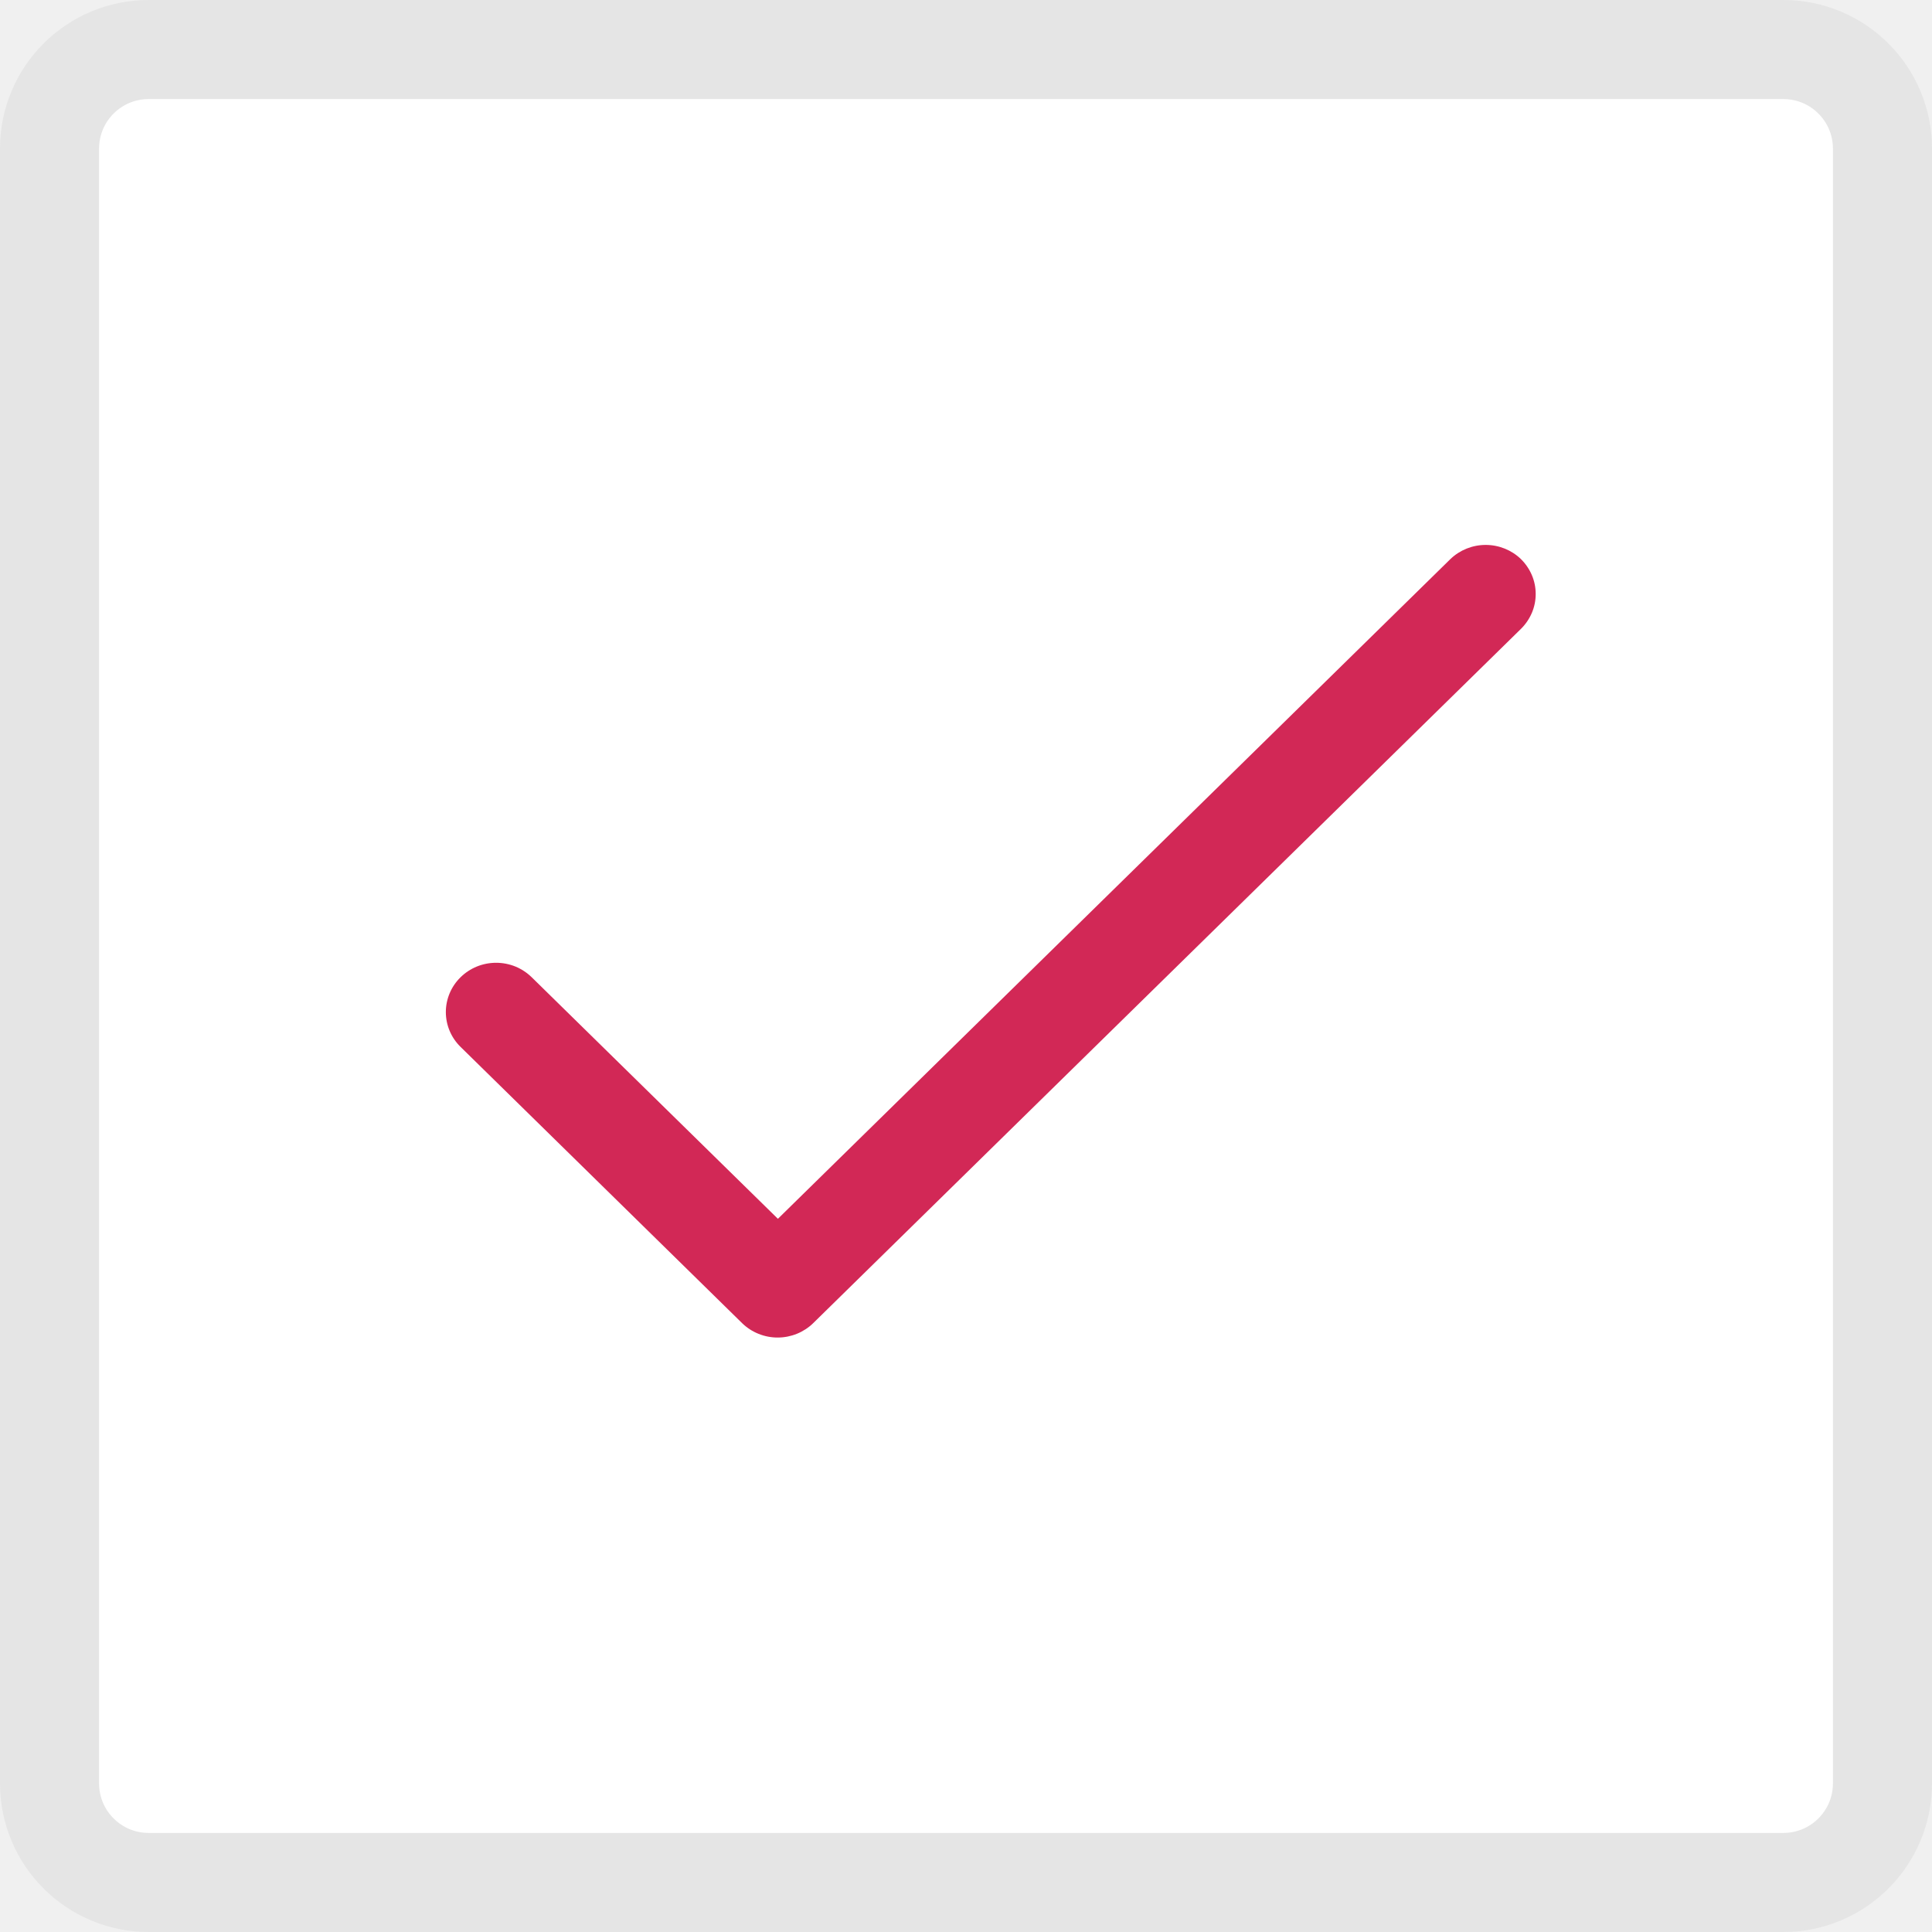
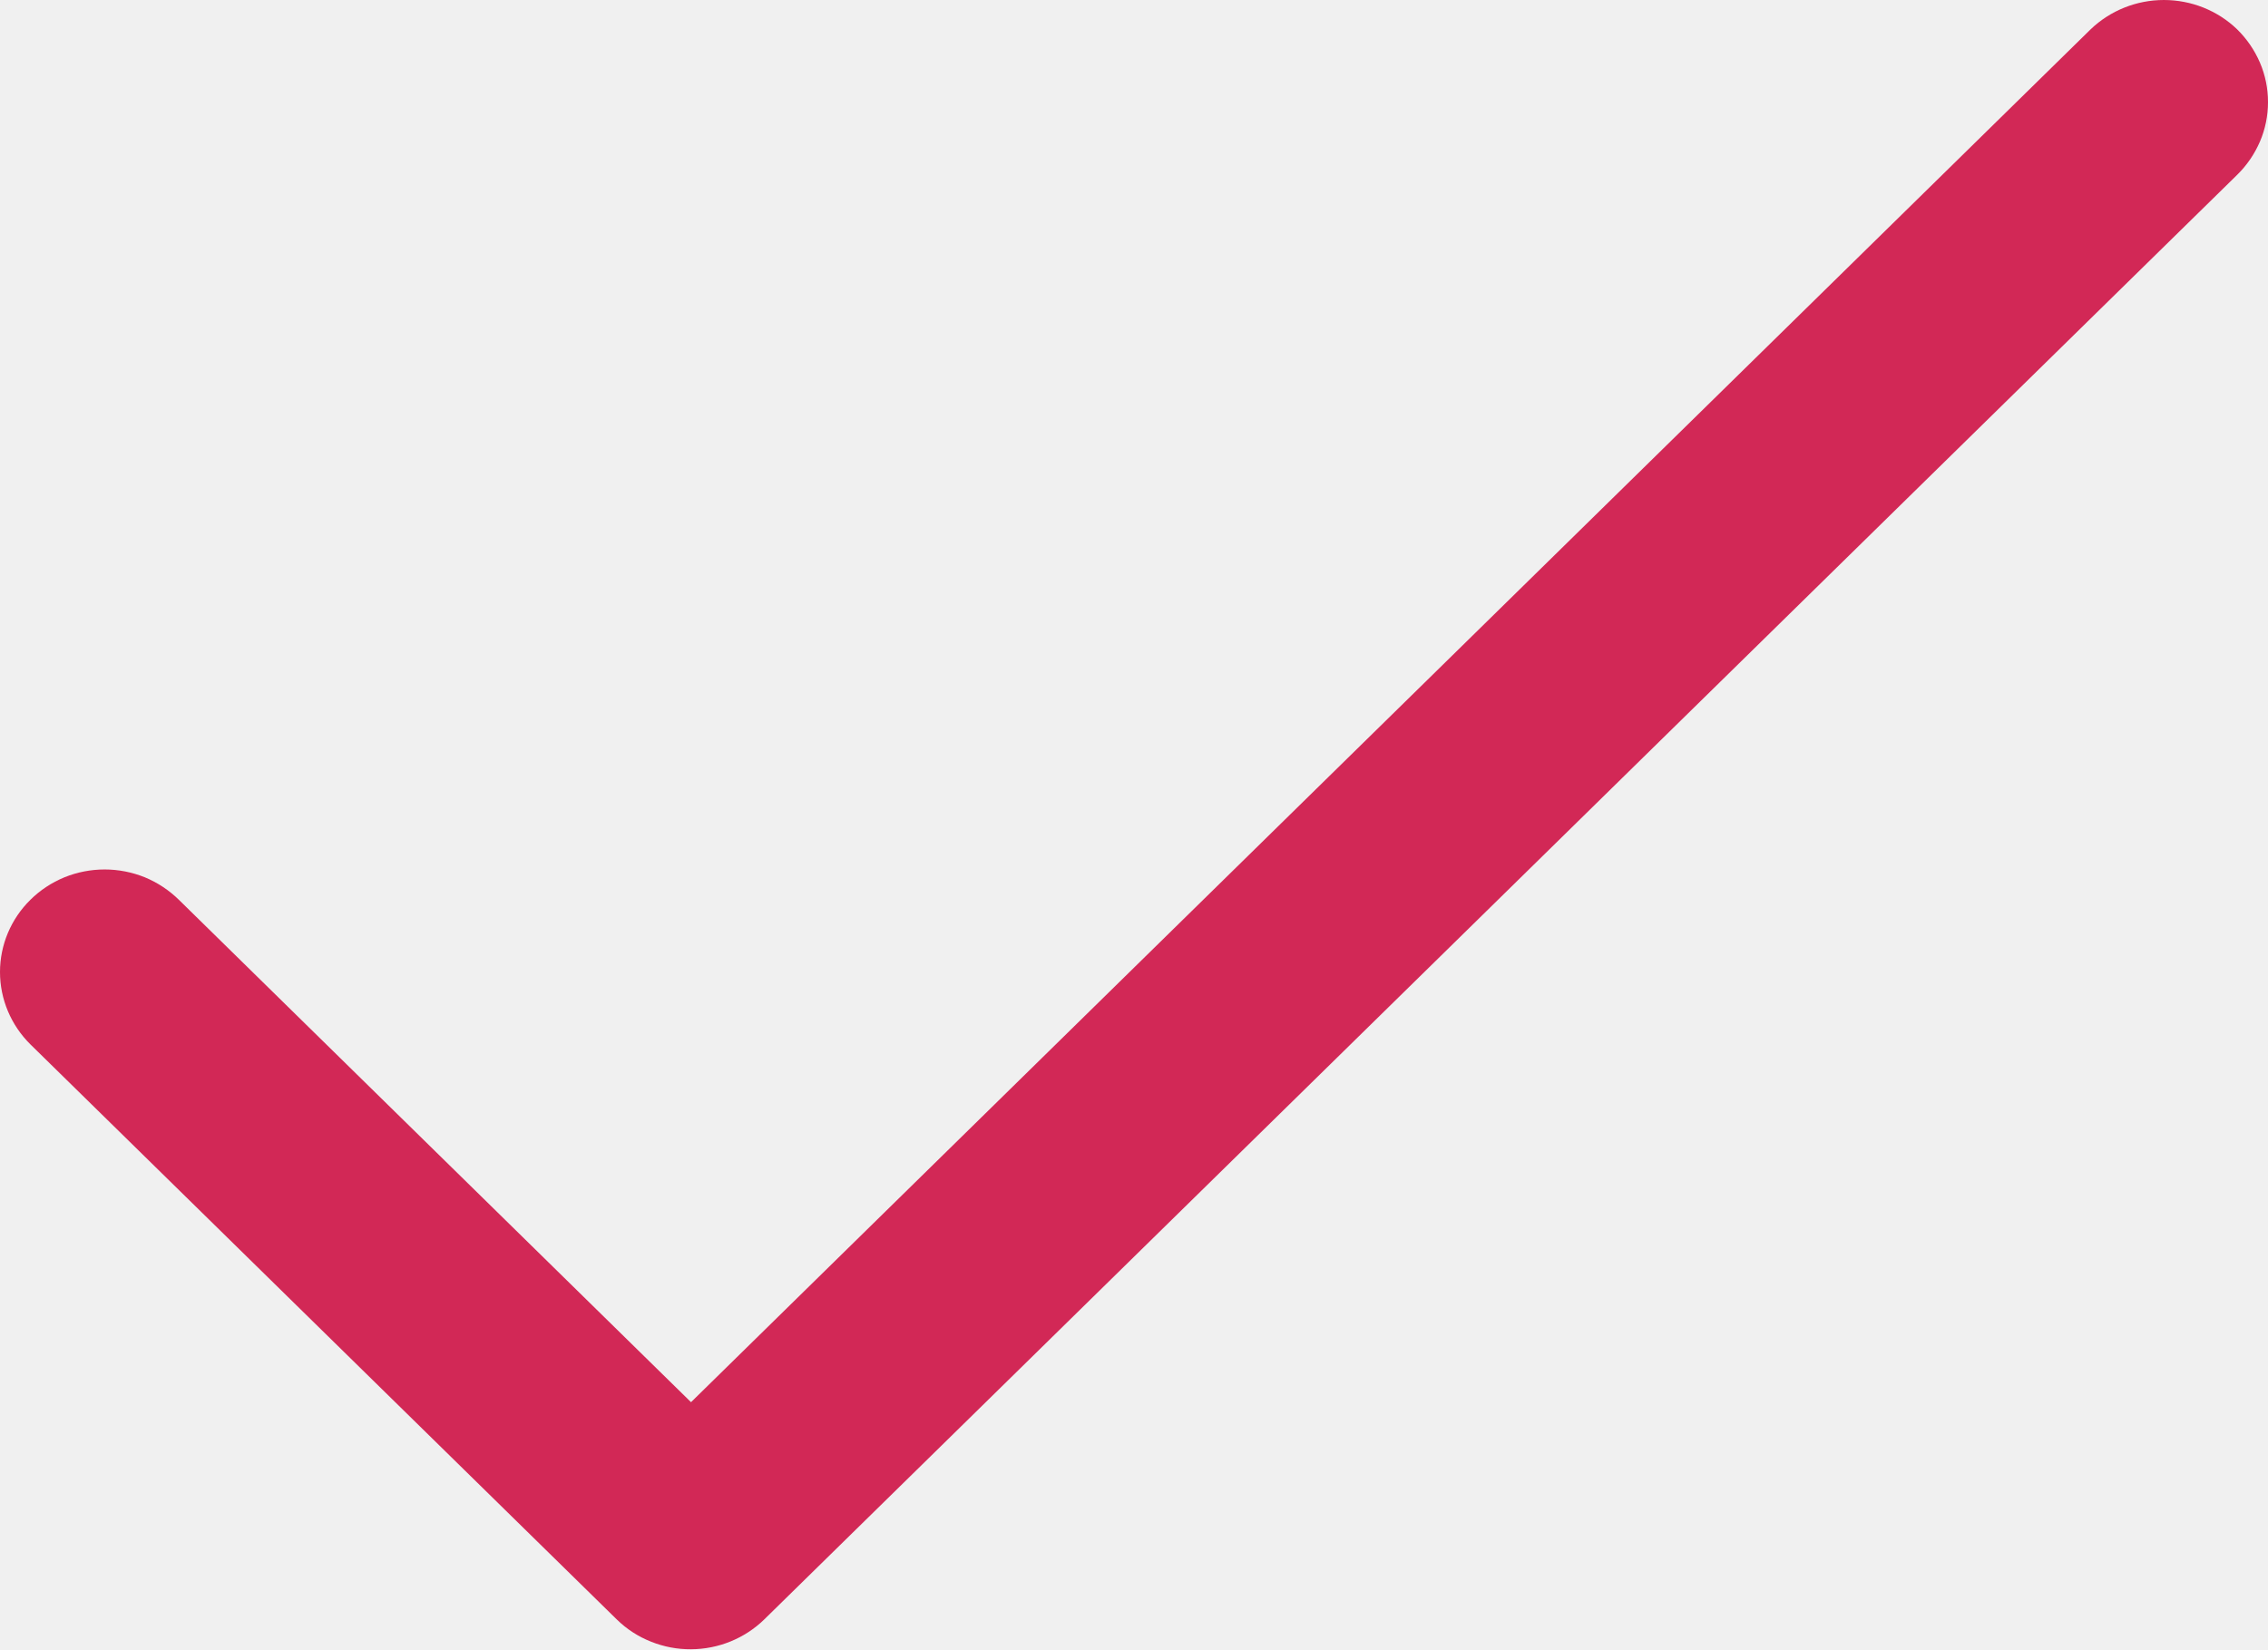
- <svg xmlns="http://www.w3.org/2000/svg" width="39" height="39" viewBox="0 0 39 39" fill="none">
-   <rect x="1" y="1" width="37" height="37" rx="2" fill="white" stroke="#E5E5E5" stroke-width="2" />
-   <path d="M30.7 11.284C30.511 11.102 30.256 11 29.99 11C29.725 11 29.47 11.102 29.28 11.284L15.703 24.603L10.735 19.729C10.64 19.636 10.528 19.562 10.405 19.511C10.281 19.461 10.149 19.435 10.015 19.435C9.881 19.435 9.748 19.461 9.625 19.511C9.501 19.562 9.389 19.636 9.295 19.729C9.106 19.915 9 20.168 9 20.43C9 20.693 9.106 20.945 9.295 21.131L14.983 26.712C15.078 26.804 15.19 26.877 15.314 26.926C15.438 26.976 15.57 27.001 15.703 27C15.969 26.999 16.224 26.895 16.413 26.712L30.7 12.697C30.795 12.604 30.87 12.494 30.922 12.373C30.974 12.252 31 12.122 31 11.991C31 11.859 30.974 11.729 30.922 11.608C30.87 11.487 30.795 11.377 30.7 11.284Z" fill="#D22856" />
+ <svg xmlns="http://www.w3.org/2000/svg" width="22" height="16" viewBox="0 0 22 16" fill="none">
+   <path d="M21.7 0.284C21.511 0.102 21.256 0 20.99 0C20.725 0 20.47 0.102 20.28 0.284L6.703 13.603L1.735 8.729C1.64 8.636 1.528 8.562 1.405 8.511C1.281 8.461 1.149 8.435 1.015 8.435C0.881 8.435 0.748 8.461 0.625 8.511C0.501 8.562 0.389 8.636 0.295 8.729C0.106 8.915 0 9.167 0 9.43C0 9.693 0.106 9.945 0.295 10.132L5.983 15.711C6.078 15.804 6.19 15.877 6.314 15.926C6.438 15.976 6.57 16.001 6.703 16C6.969 15.999 7.224 15.895 7.413 15.711L21.7 1.697C21.795 1.604 21.87 1.494 21.922 1.373C21.974 1.252 22 1.122 22 0.991C22 0.859 21.974 0.729 21.922 0.608C21.87 0.487 21.795 0.377 21.7 0.284Z" fill="#D22856" />
</svg>
